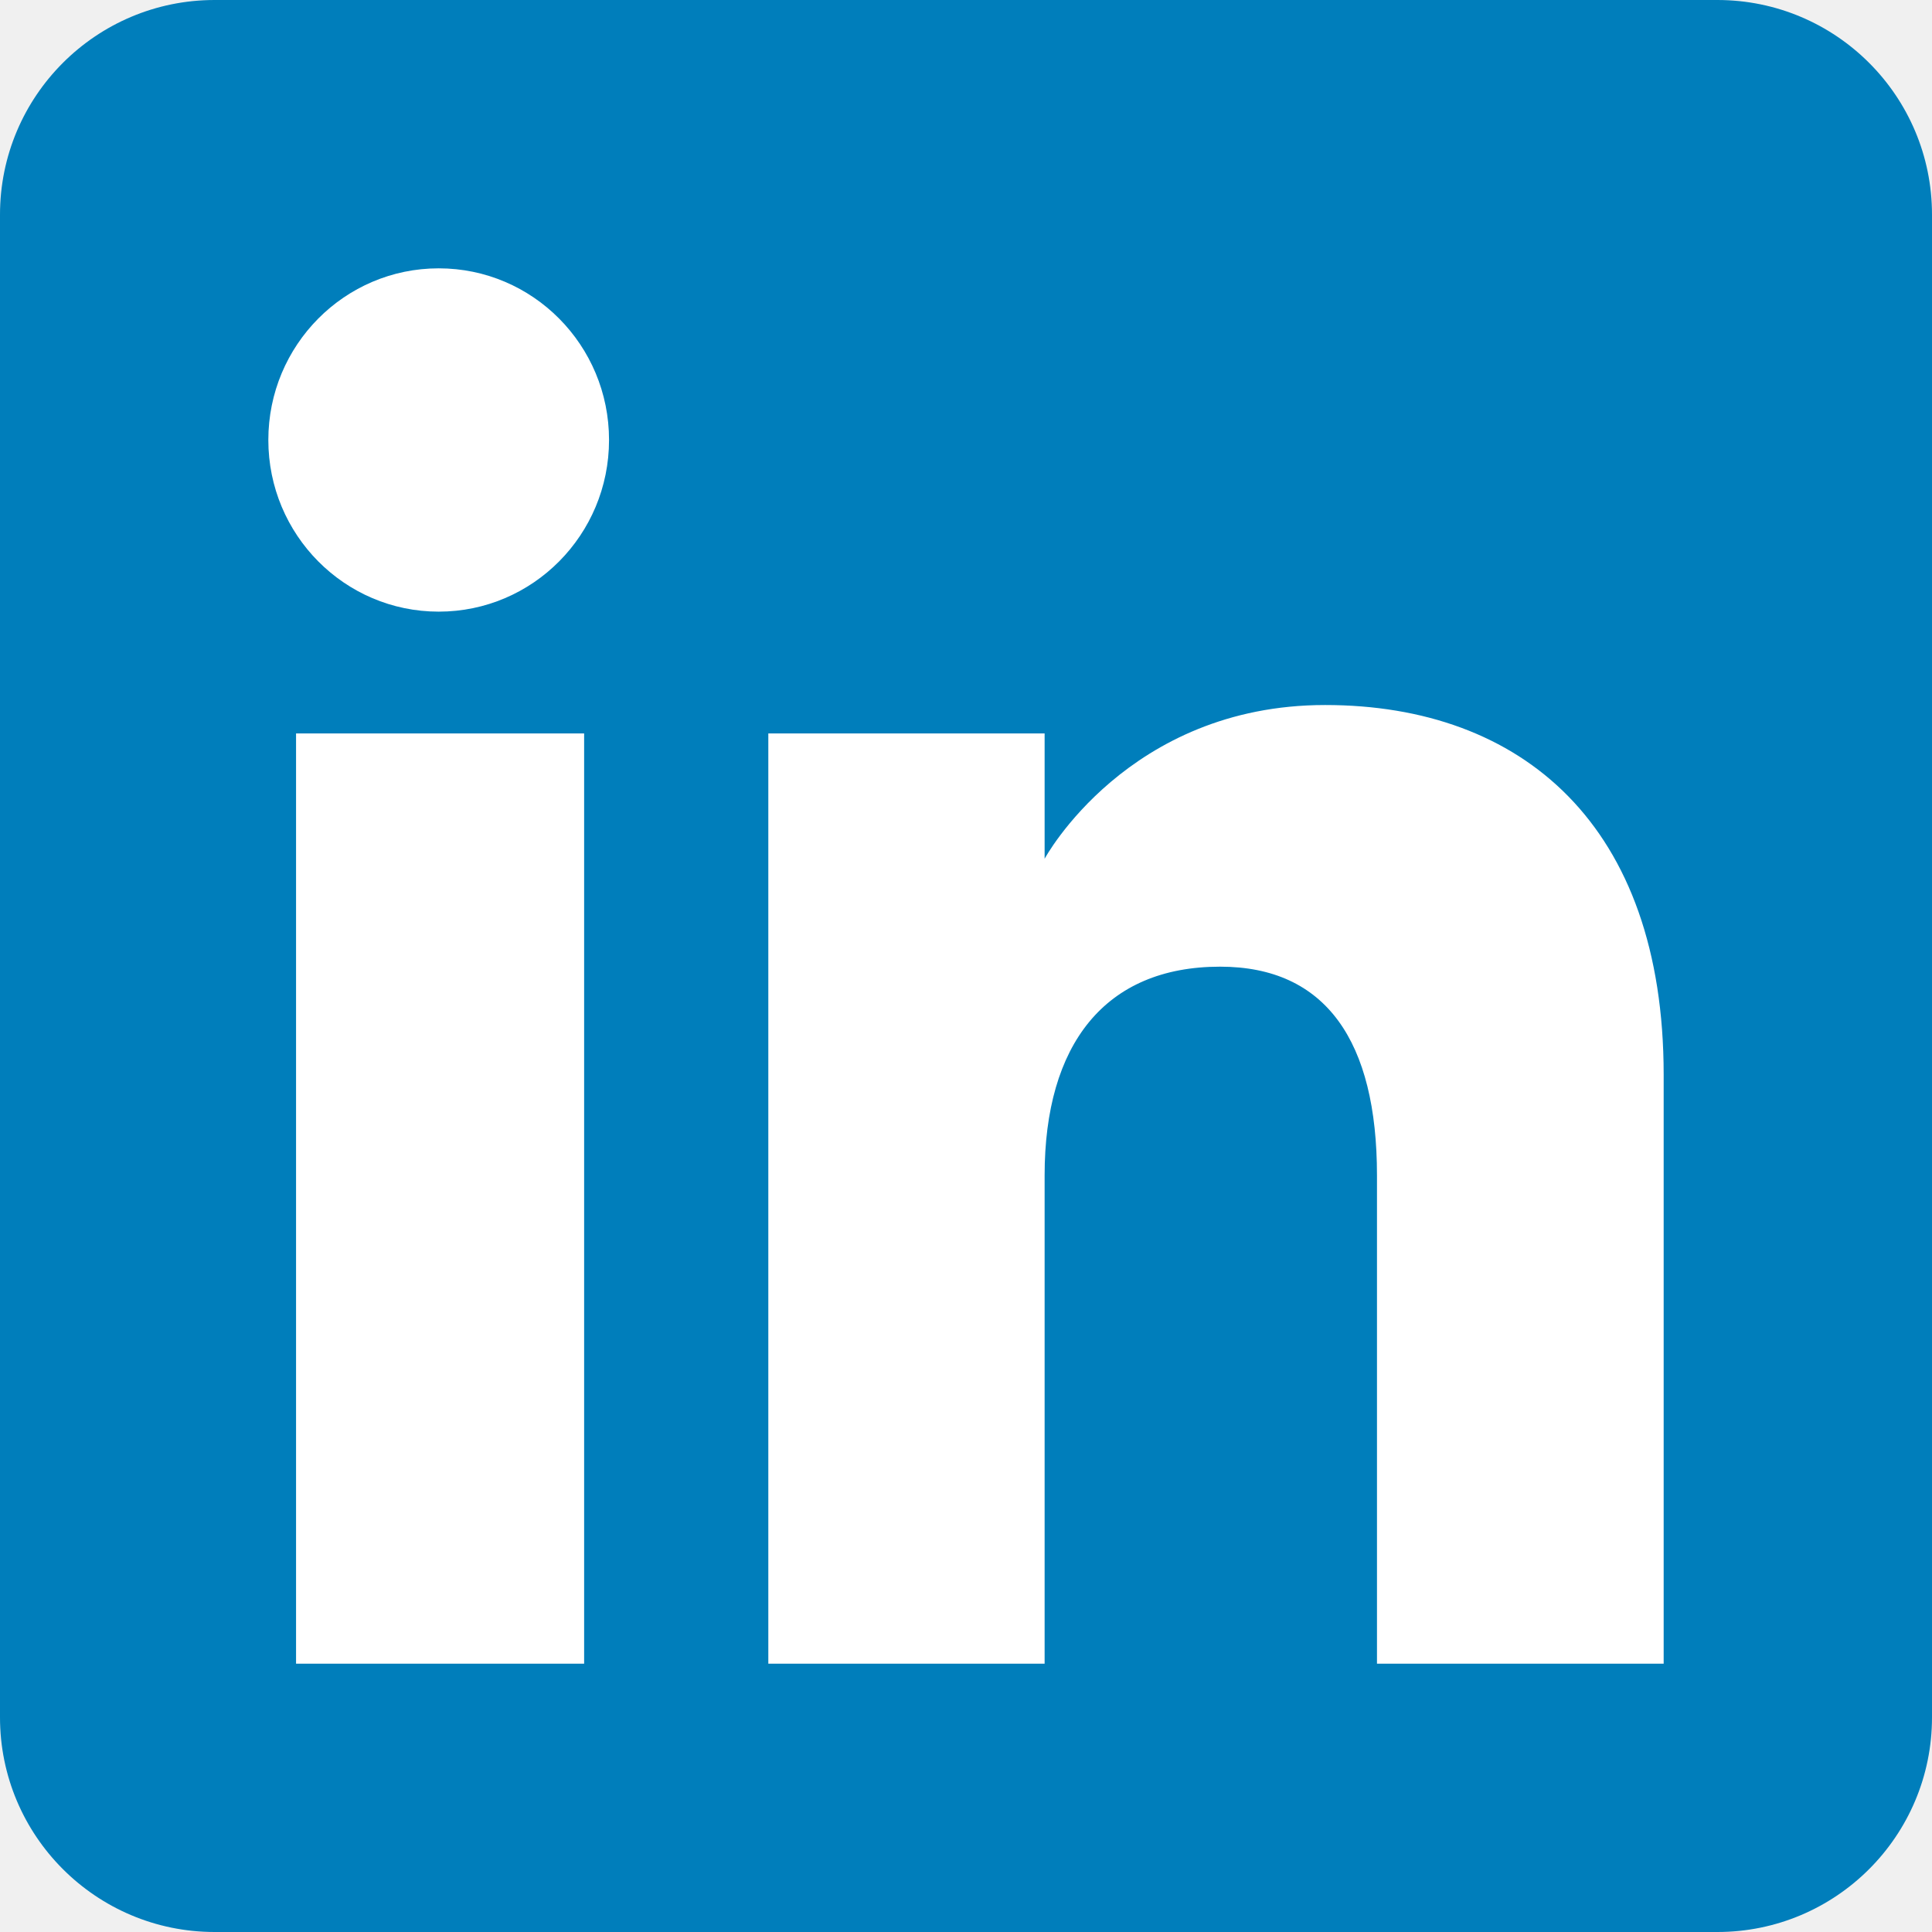
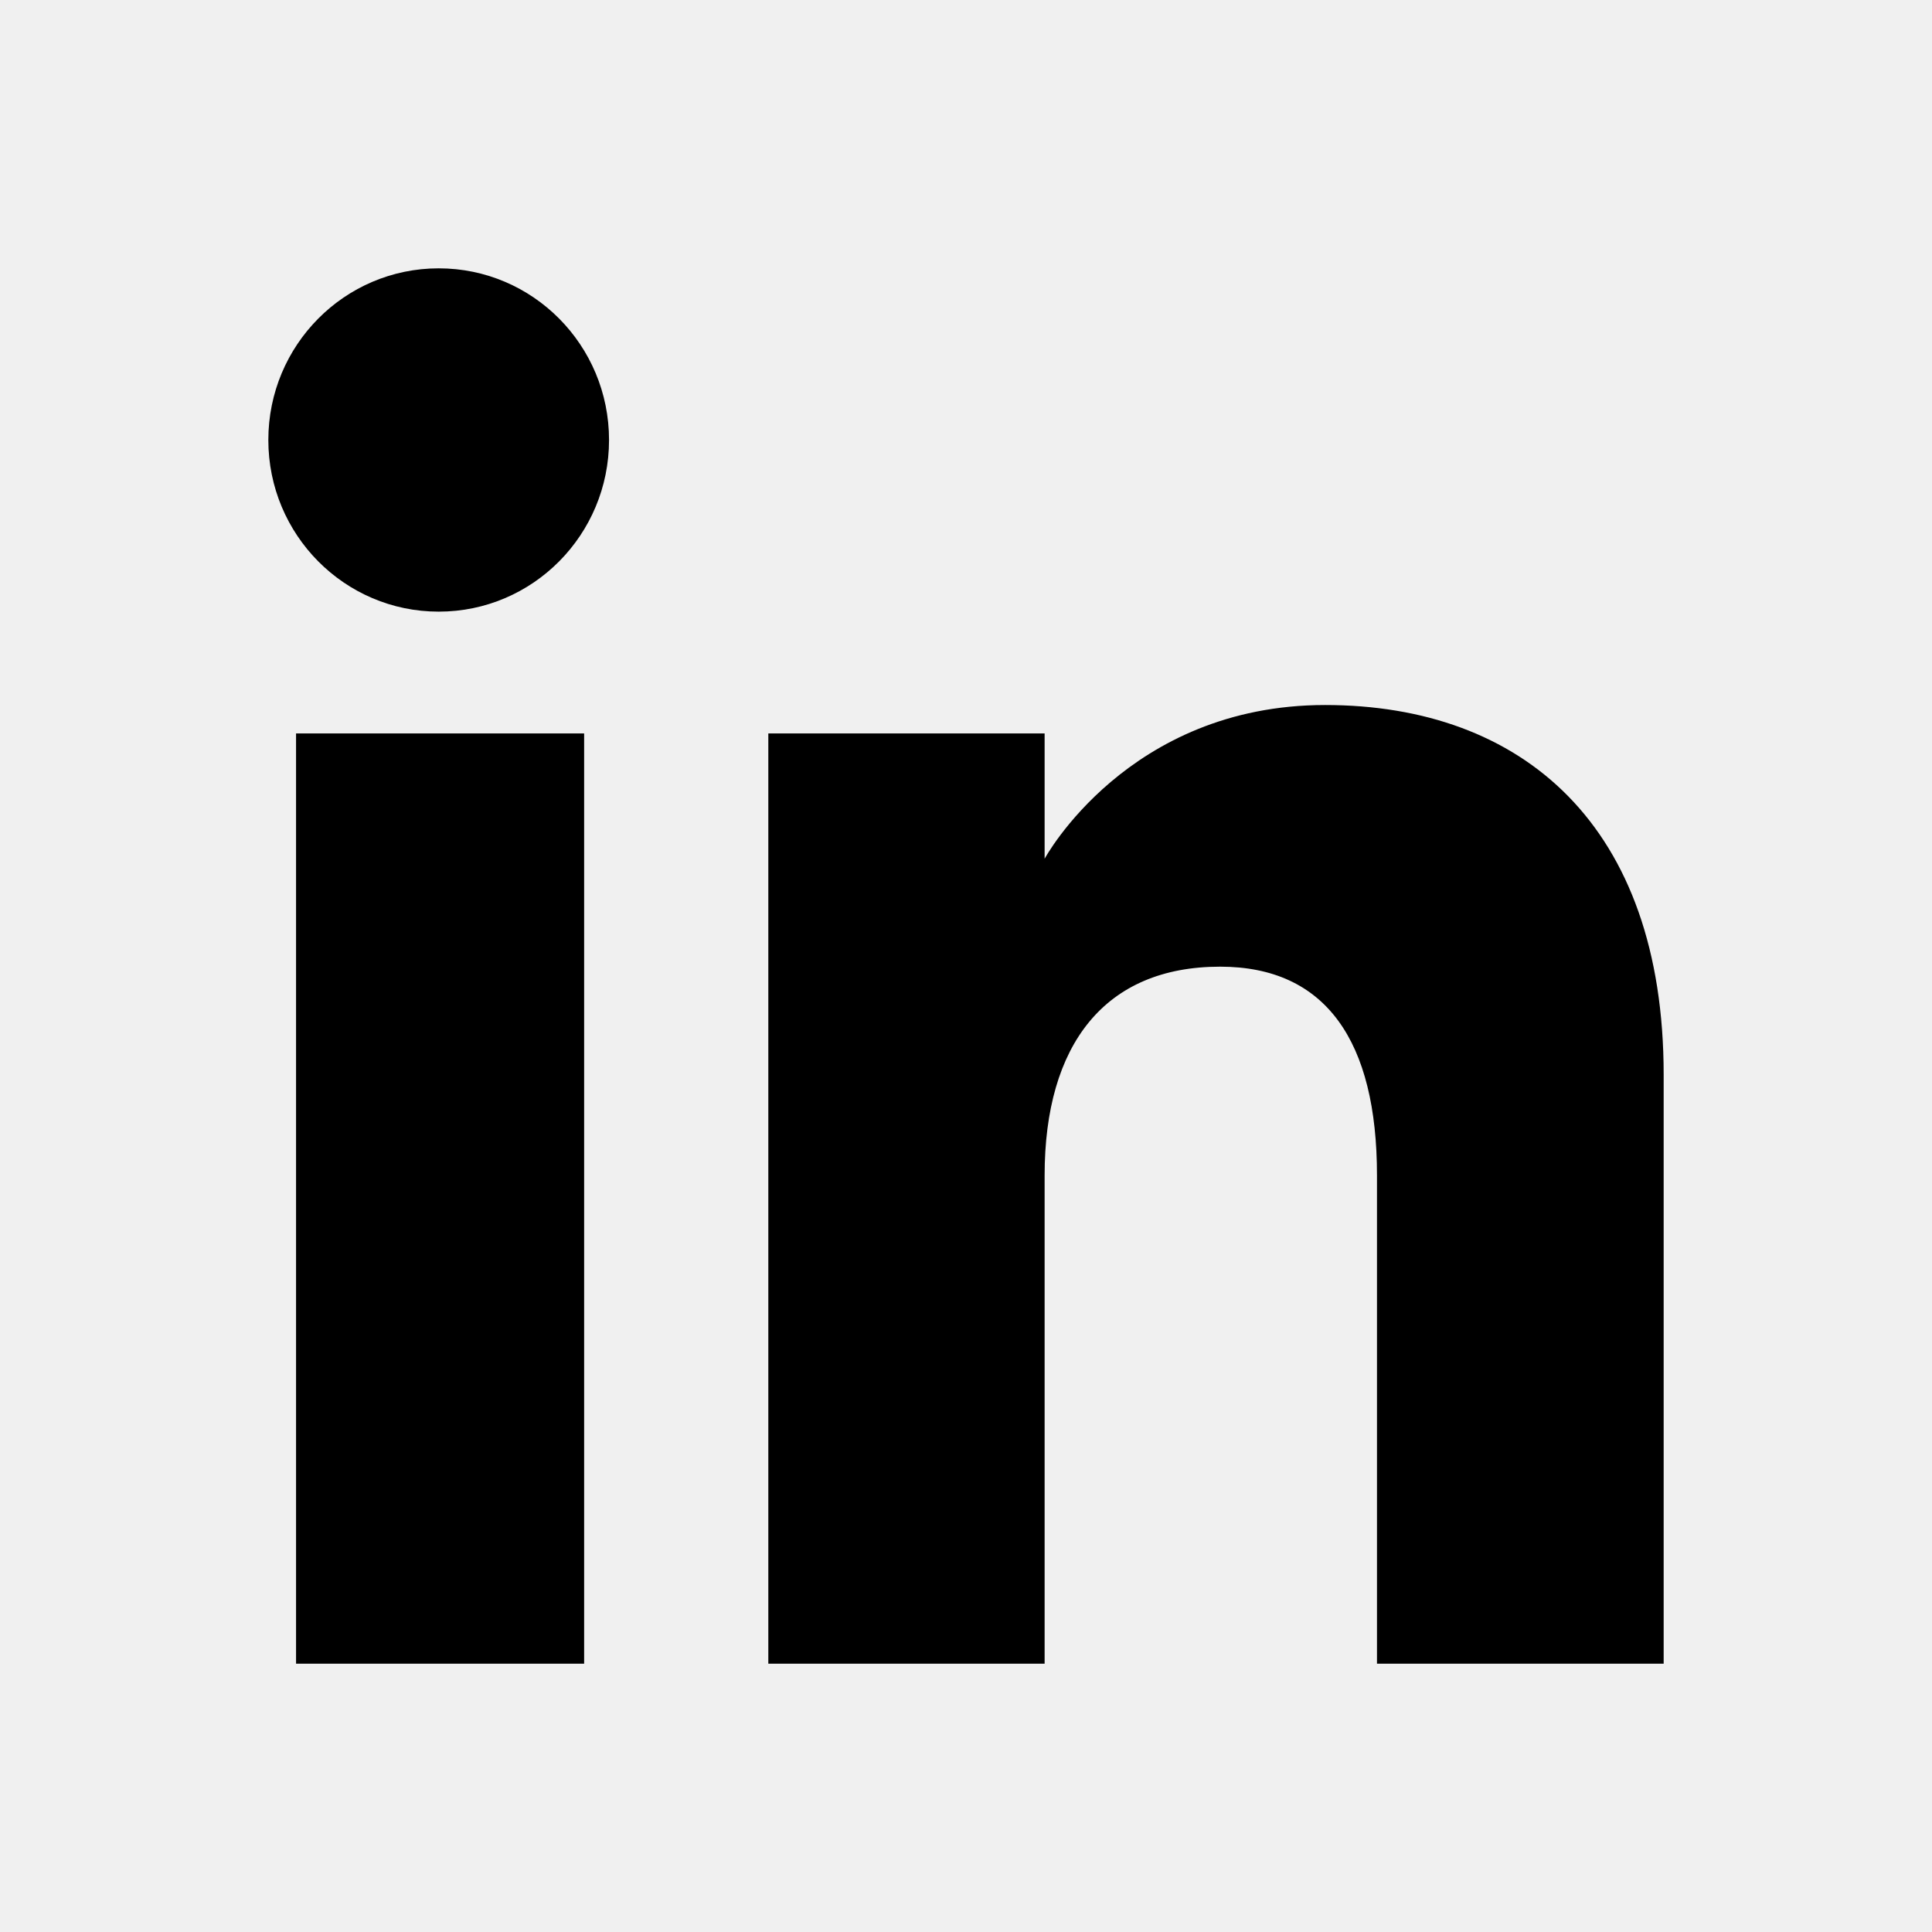
<svg xmlns="http://www.w3.org/2000/svg" height="72" viewBox="0 0 72 72" width="72">
  <g fill="none" fill-rule="evenodd">
-     <path d="M8,72 L64,72 C68.418,72 72,68.418 72,64 L72,8 C72,3.582 68.418,-8.11624501e-16 64,0 L8,0 C3.582,8.11624501e-16 -5.41083001e-16,3.582 0,8 L0,64 C5.41083001e-16,68.418 3.582,72 8,72 Z" fill="#007EBB" />
-     <path d="M62,62 L51.316,62 L51.316,43.802 C51.316,38.813 49.42,36.025 45.471,36.025 C41.175,36.025 38.93,38.926 38.93,43.802 L38.93,62 L28.633,62 L28.633,27.333 L38.93,27.333 L38.93,32.003 C38.93,32.003 42.026,26.274 49.383,26.274 C56.736,26.274 62,30.764 62,40.051 L62,62 Z M16.349,22.794 C12.842,22.794 10,19.93 10,16.397 C10,12.864 12.842,10 16.349,10 C19.857,10 22.697,12.864 22.697,16.397 C22.697,19.93 19.857,22.794 16.349,22.794 Z M11.033,62 L21.769,62 L21.769,27.333 L11.033,27.333 L11.033,62 Z" fill="#FFF" />
+     <path d="M62,62 L51.316,62 L51.316,43.802 C51.316,38.813 49.42,36.025 45.471,36.025 C41.175,36.025 38.93,38.926 38.93,43.802 L38.93,62 L28.633,62 L28.633,27.333 L38.93,27.333 L38.93,32.003 C38.93,32.003 42.026,26.274 49.383,26.274 C56.736,26.274 62,30.764 62,40.051 L62,62 Z M16.349,22.794 C12.842,22.794 10,19.93 10,16.397 C10,12.864 12.842,10 16.349,10 C19.857,10 22.697,12.864 22.697,16.397 C22.697,19.93 19.857,22.794 16.349,22.794 Z M11.033,62 L21.769,62 L21.769,27.333 L11.033,27.333 L11.033,62 Z" fill="currentColor" />
  </g>
</svg>
